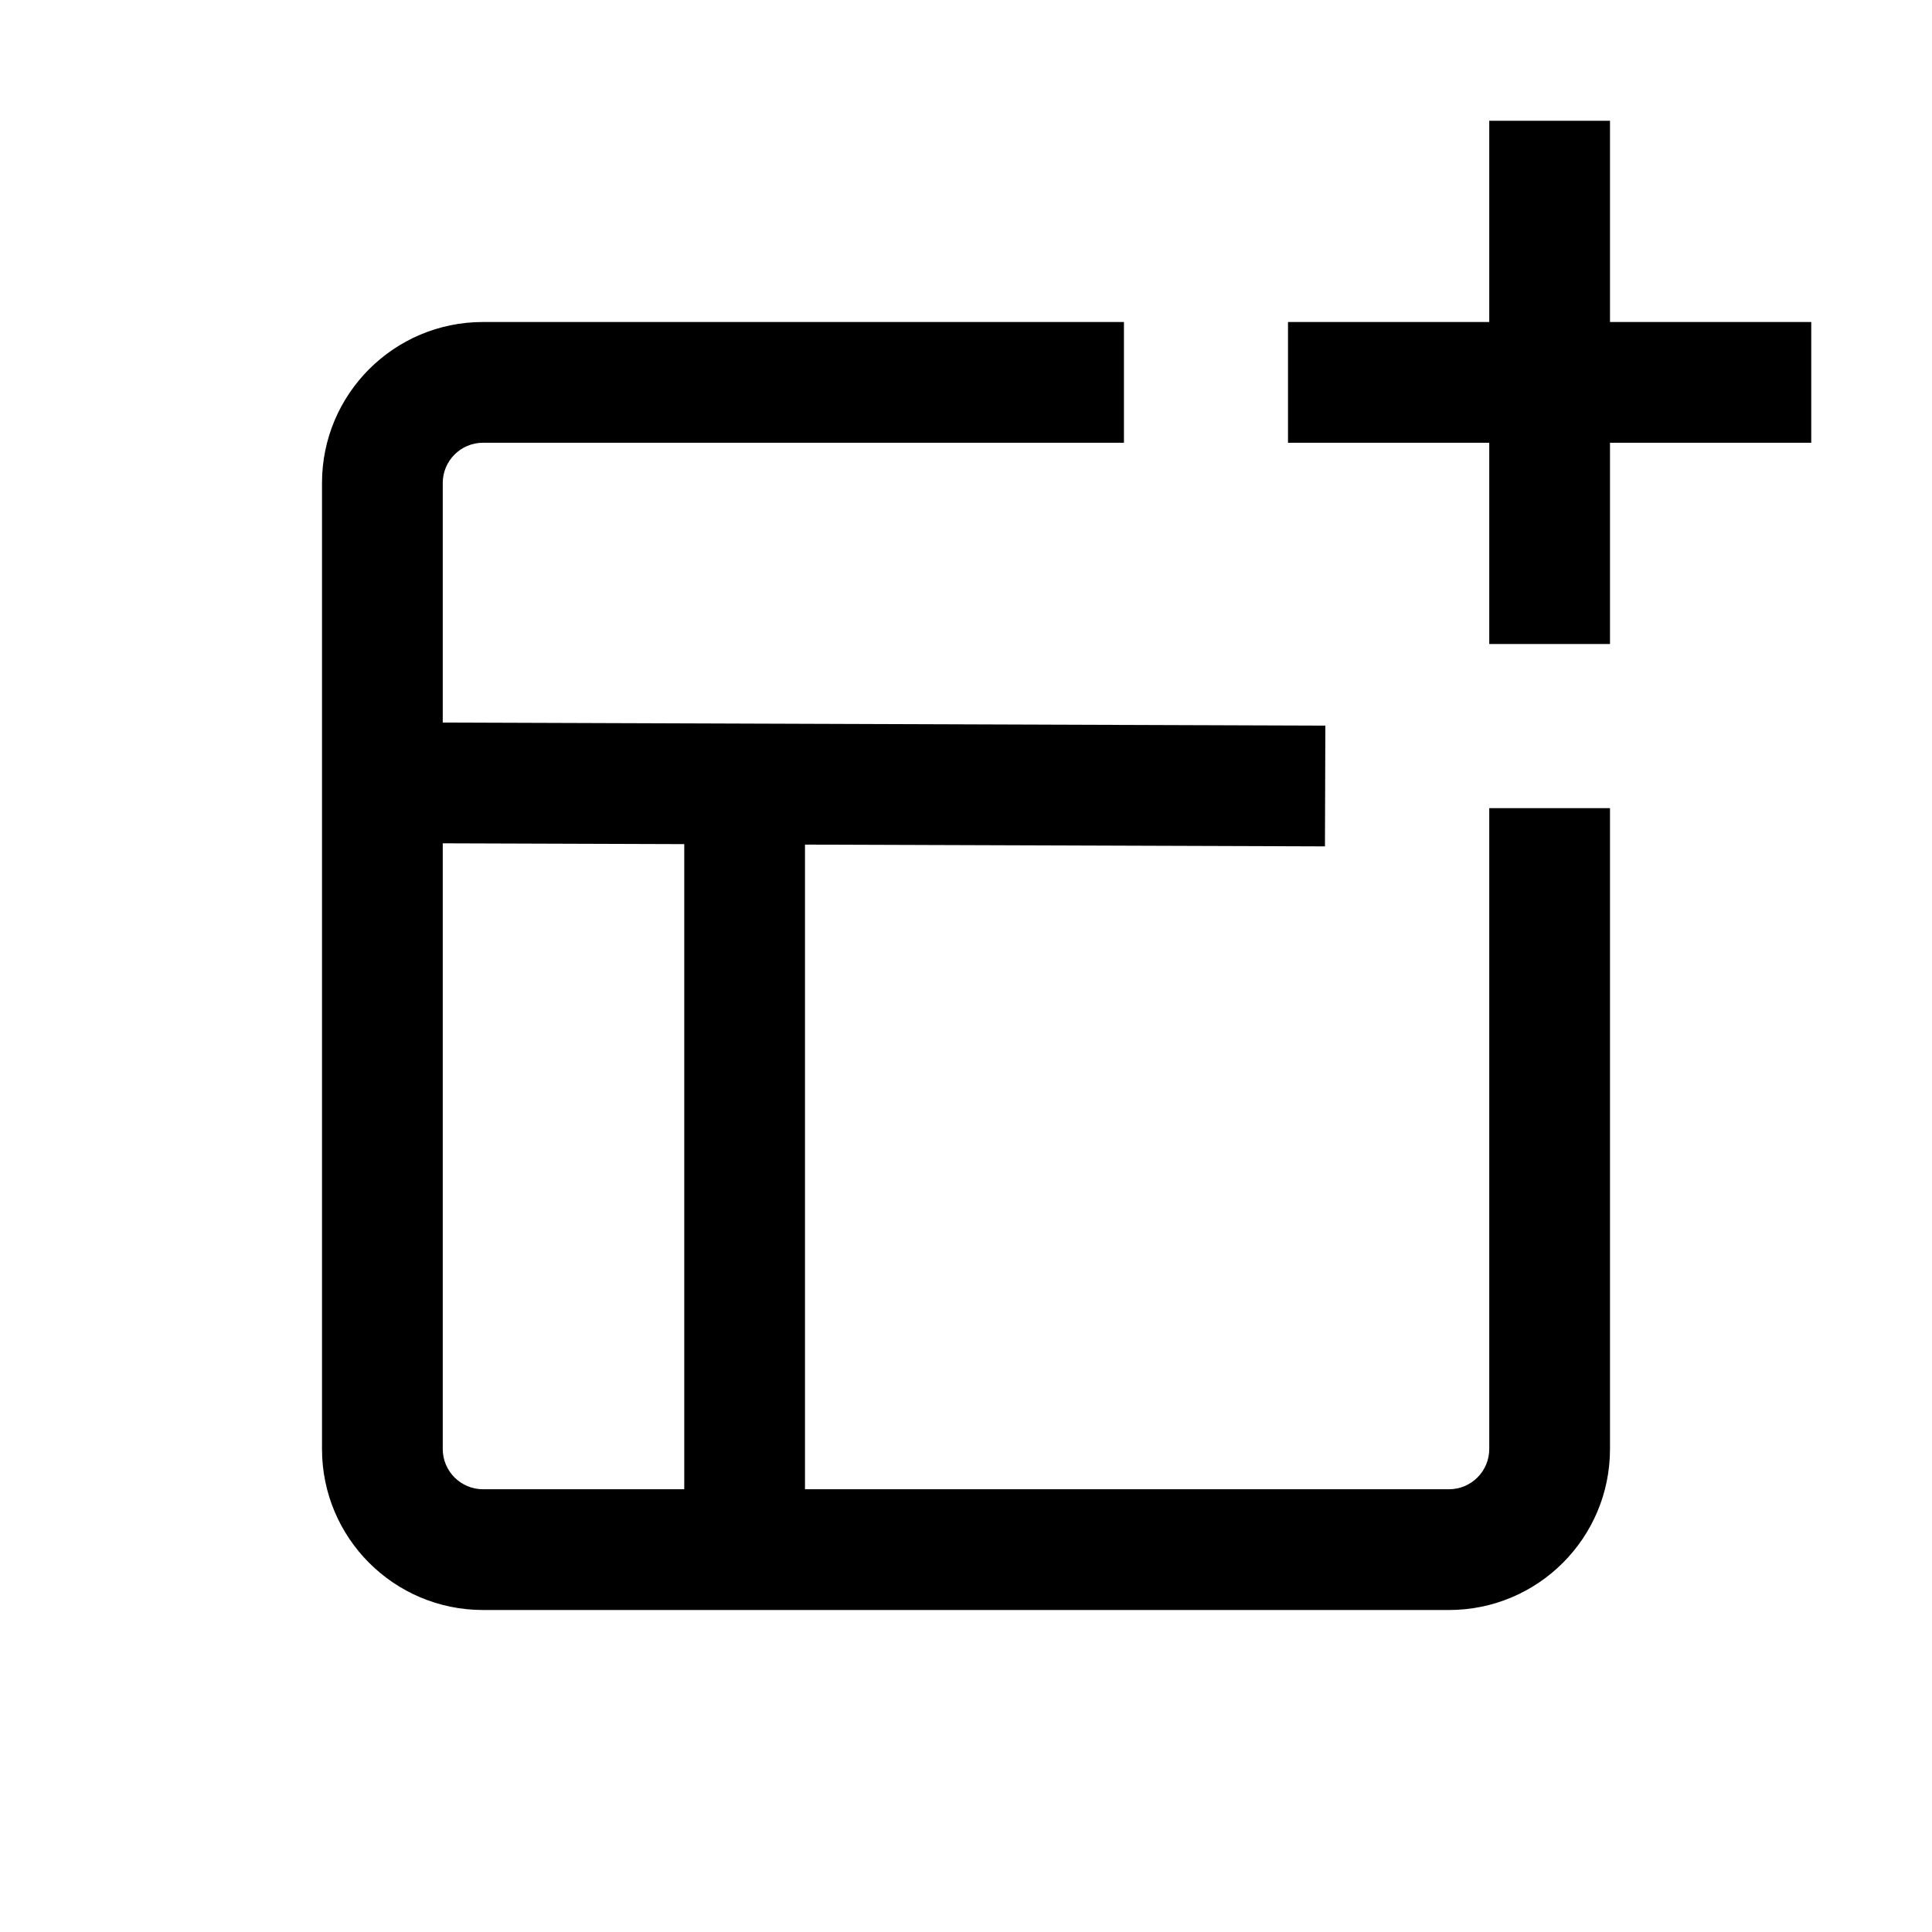
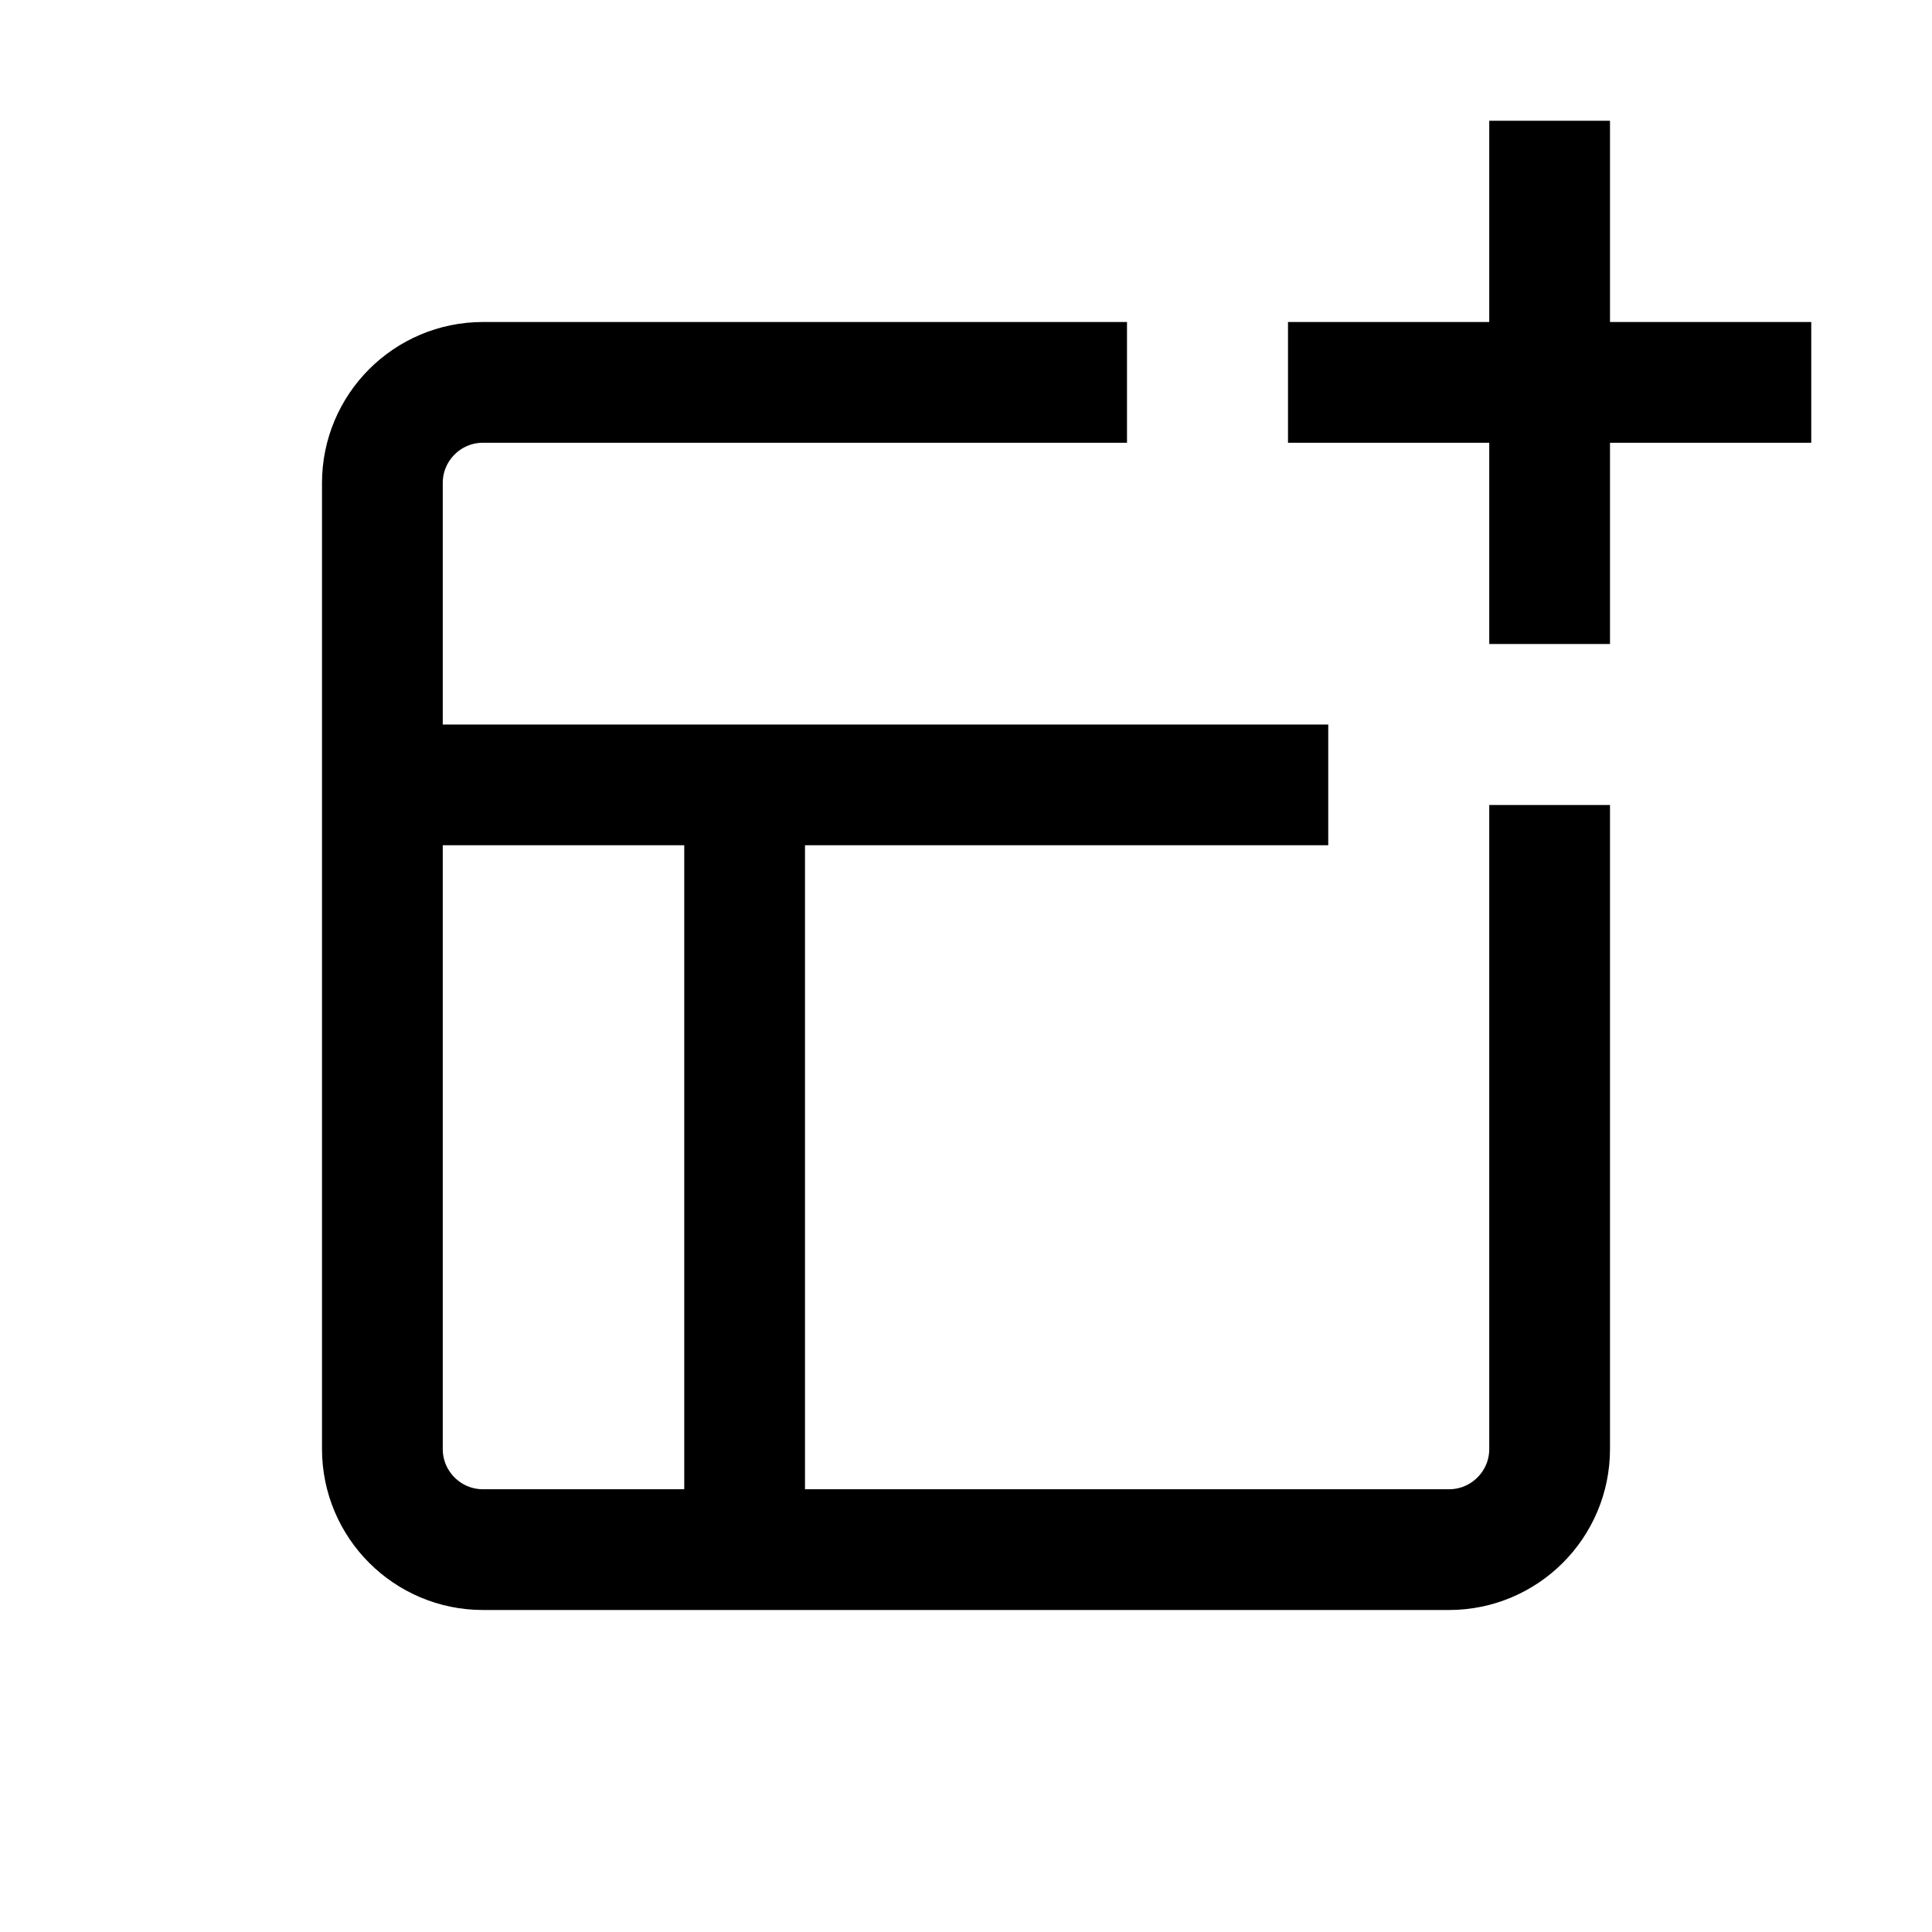
- <svg xmlns="http://www.w3.org/2000/svg" viewBox="0 0 24 24" fill="currentColor">
-   <path fill-rule="evenodd" clip-rule="evenodd" d="M18.5 5.5V8H20V5.5H22.5V4H20V1.5H18.5V4H16V5.5H18.5ZM13.962 4H6C4.895 4 4 4.895 4 6V18C4 19.105 4.895 20 6 20H18C19.105 20 20 19.105 20 18V10.039H18.5V18C18.5 18.276 18.276 18.5 18 18.5H10L10 10.492L16.459 10.514L16.464 9.014L5.5 8.976V6C5.5 5.724 5.724 5.5 6 5.5H13.962V4ZM5.5 10.476V18C5.5 18.276 5.724 18.5 6 18.5H8.5L8.5 10.486L5.5 10.476Z" />
+ <svg xmlns="http://www.w3.org/2000/svg" viewBox="0 0 24 24" fill="none" stroke="currentColor" stroke-width="1.5">
+   <path d="M19.25 10V18C19.25 18.69 18.69 19.25 18 19.25H6C5.31 19.25 4.75 18.69 4.75 18V9.75M14 4.75H6C5.31 4.75 4.75 5.31 4.75 6V9.75M19.25 8V1.5M16 4.75H22.5M16.5 9.75H9.25M4.75 9.75H9.25M9.25 9.75V19.25" vector-effect="non-scaling-stroke" />
</svg>
